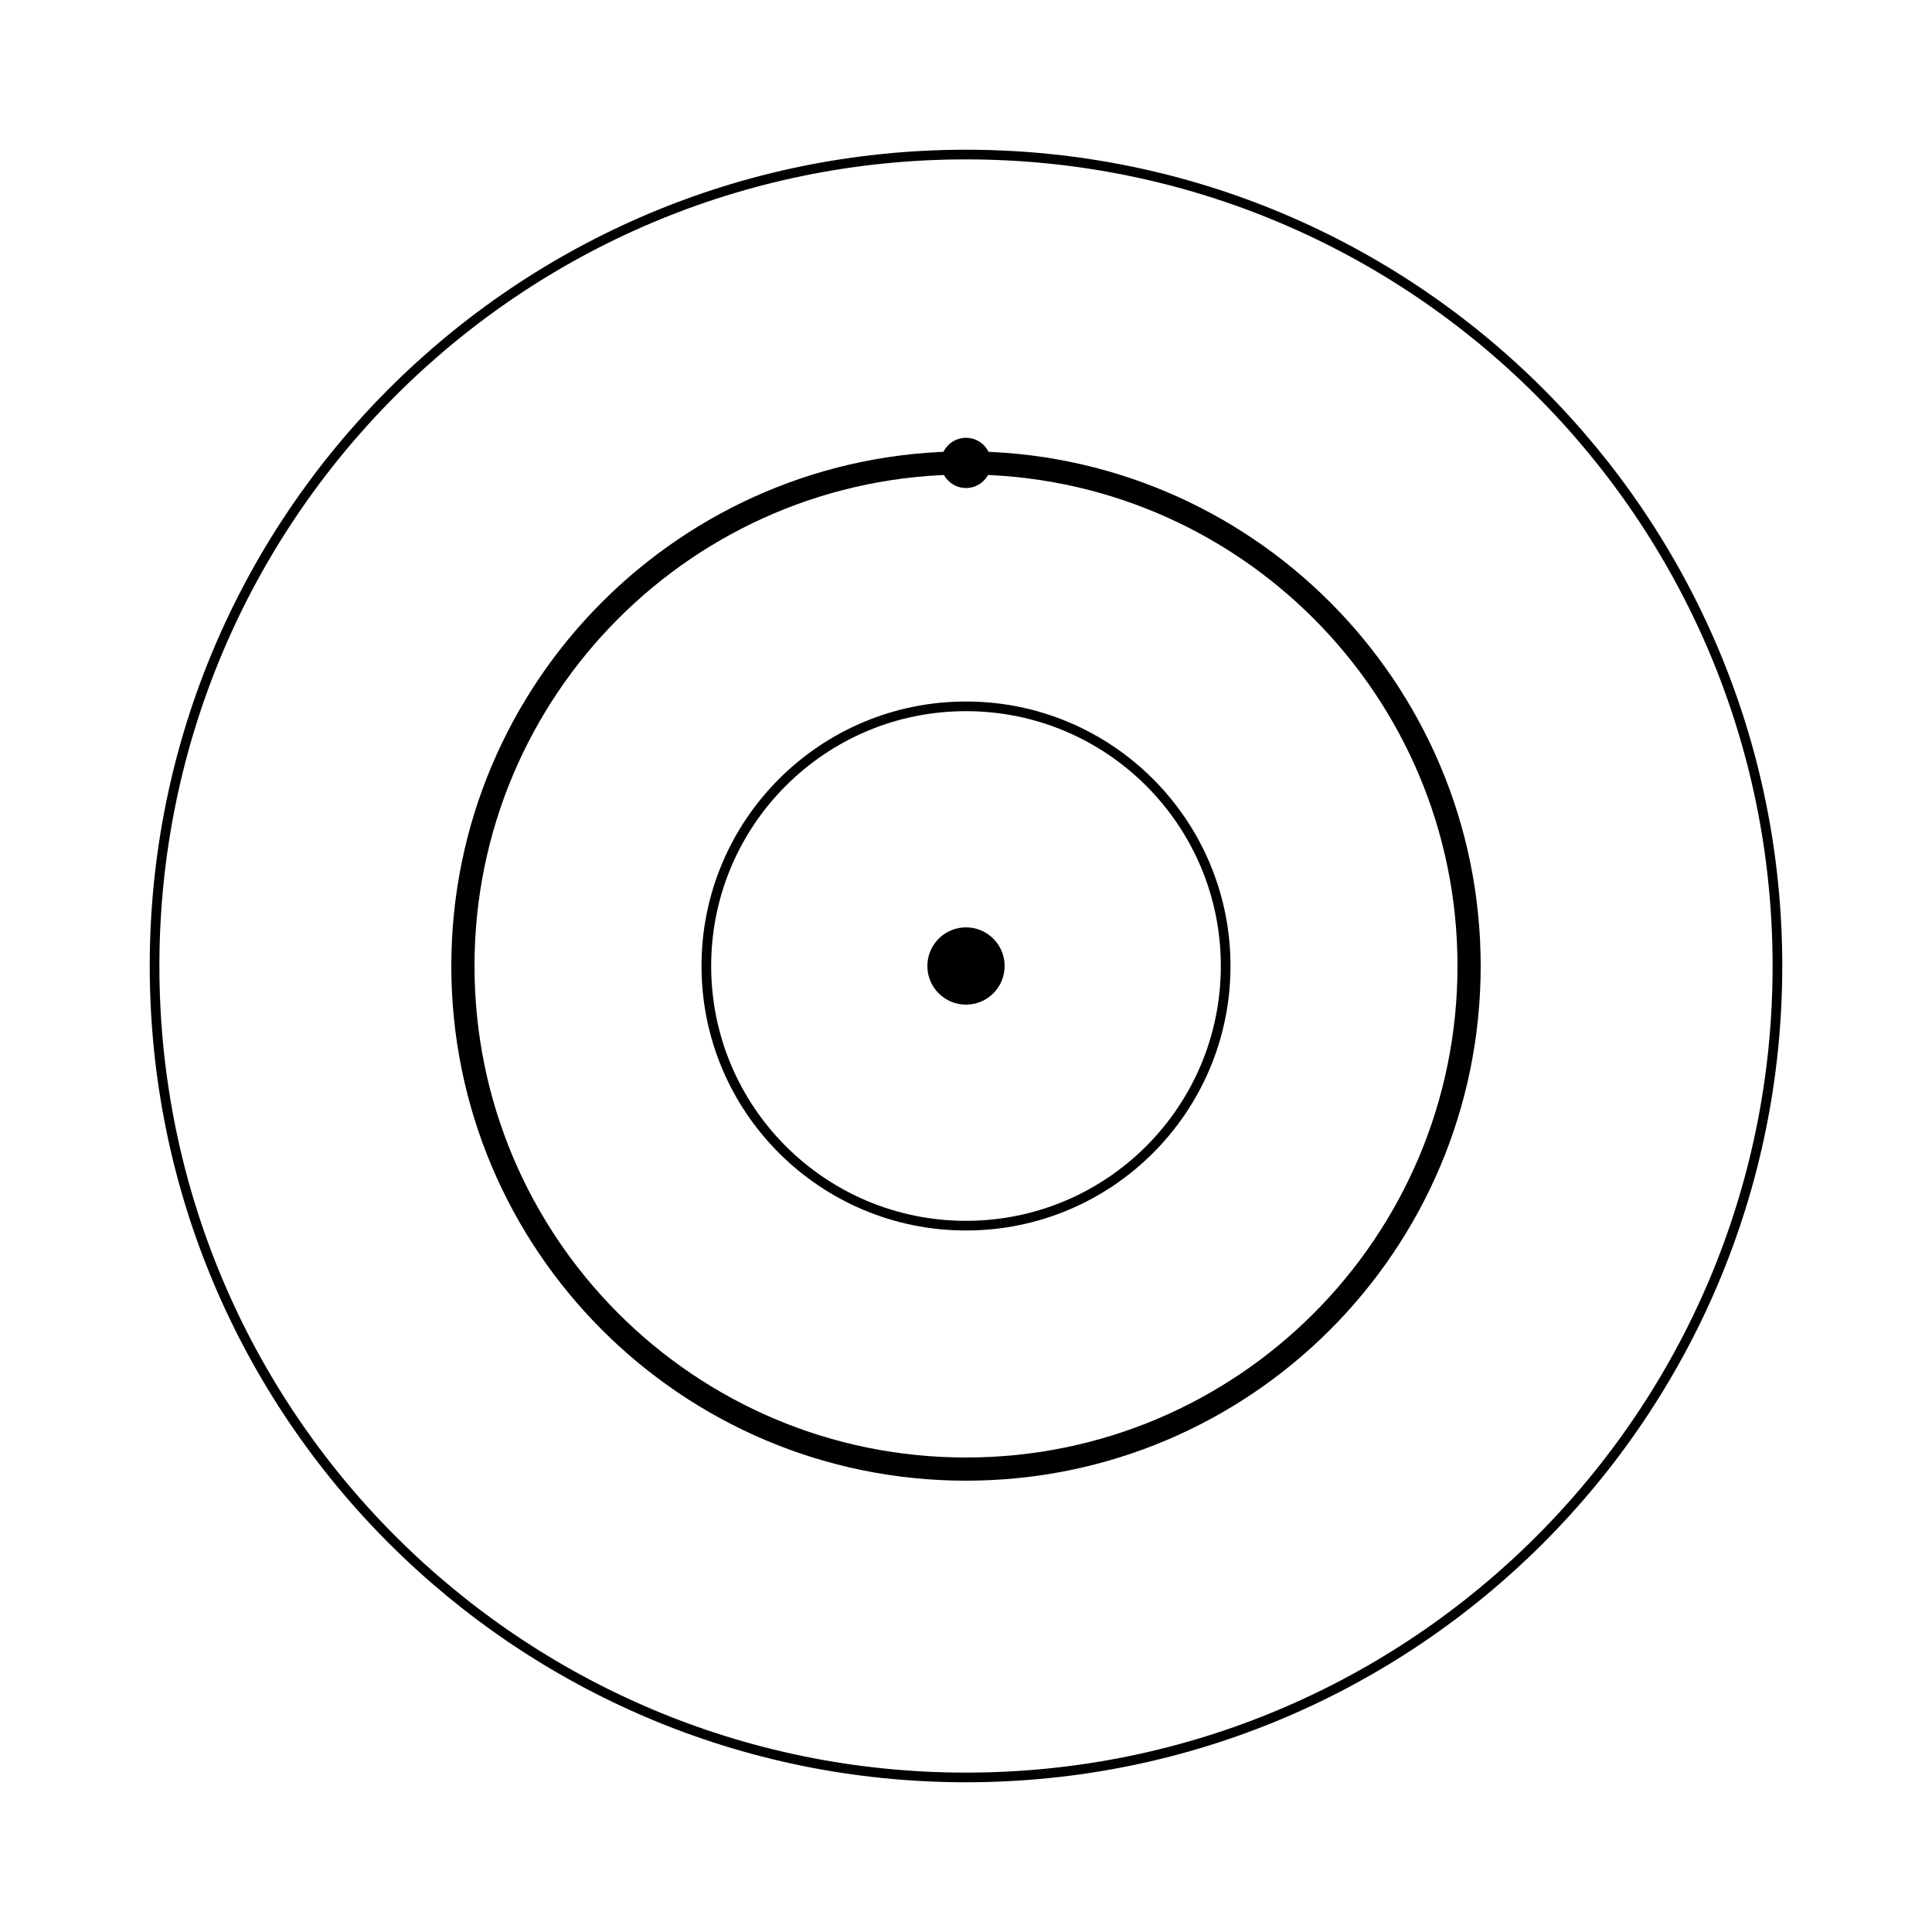
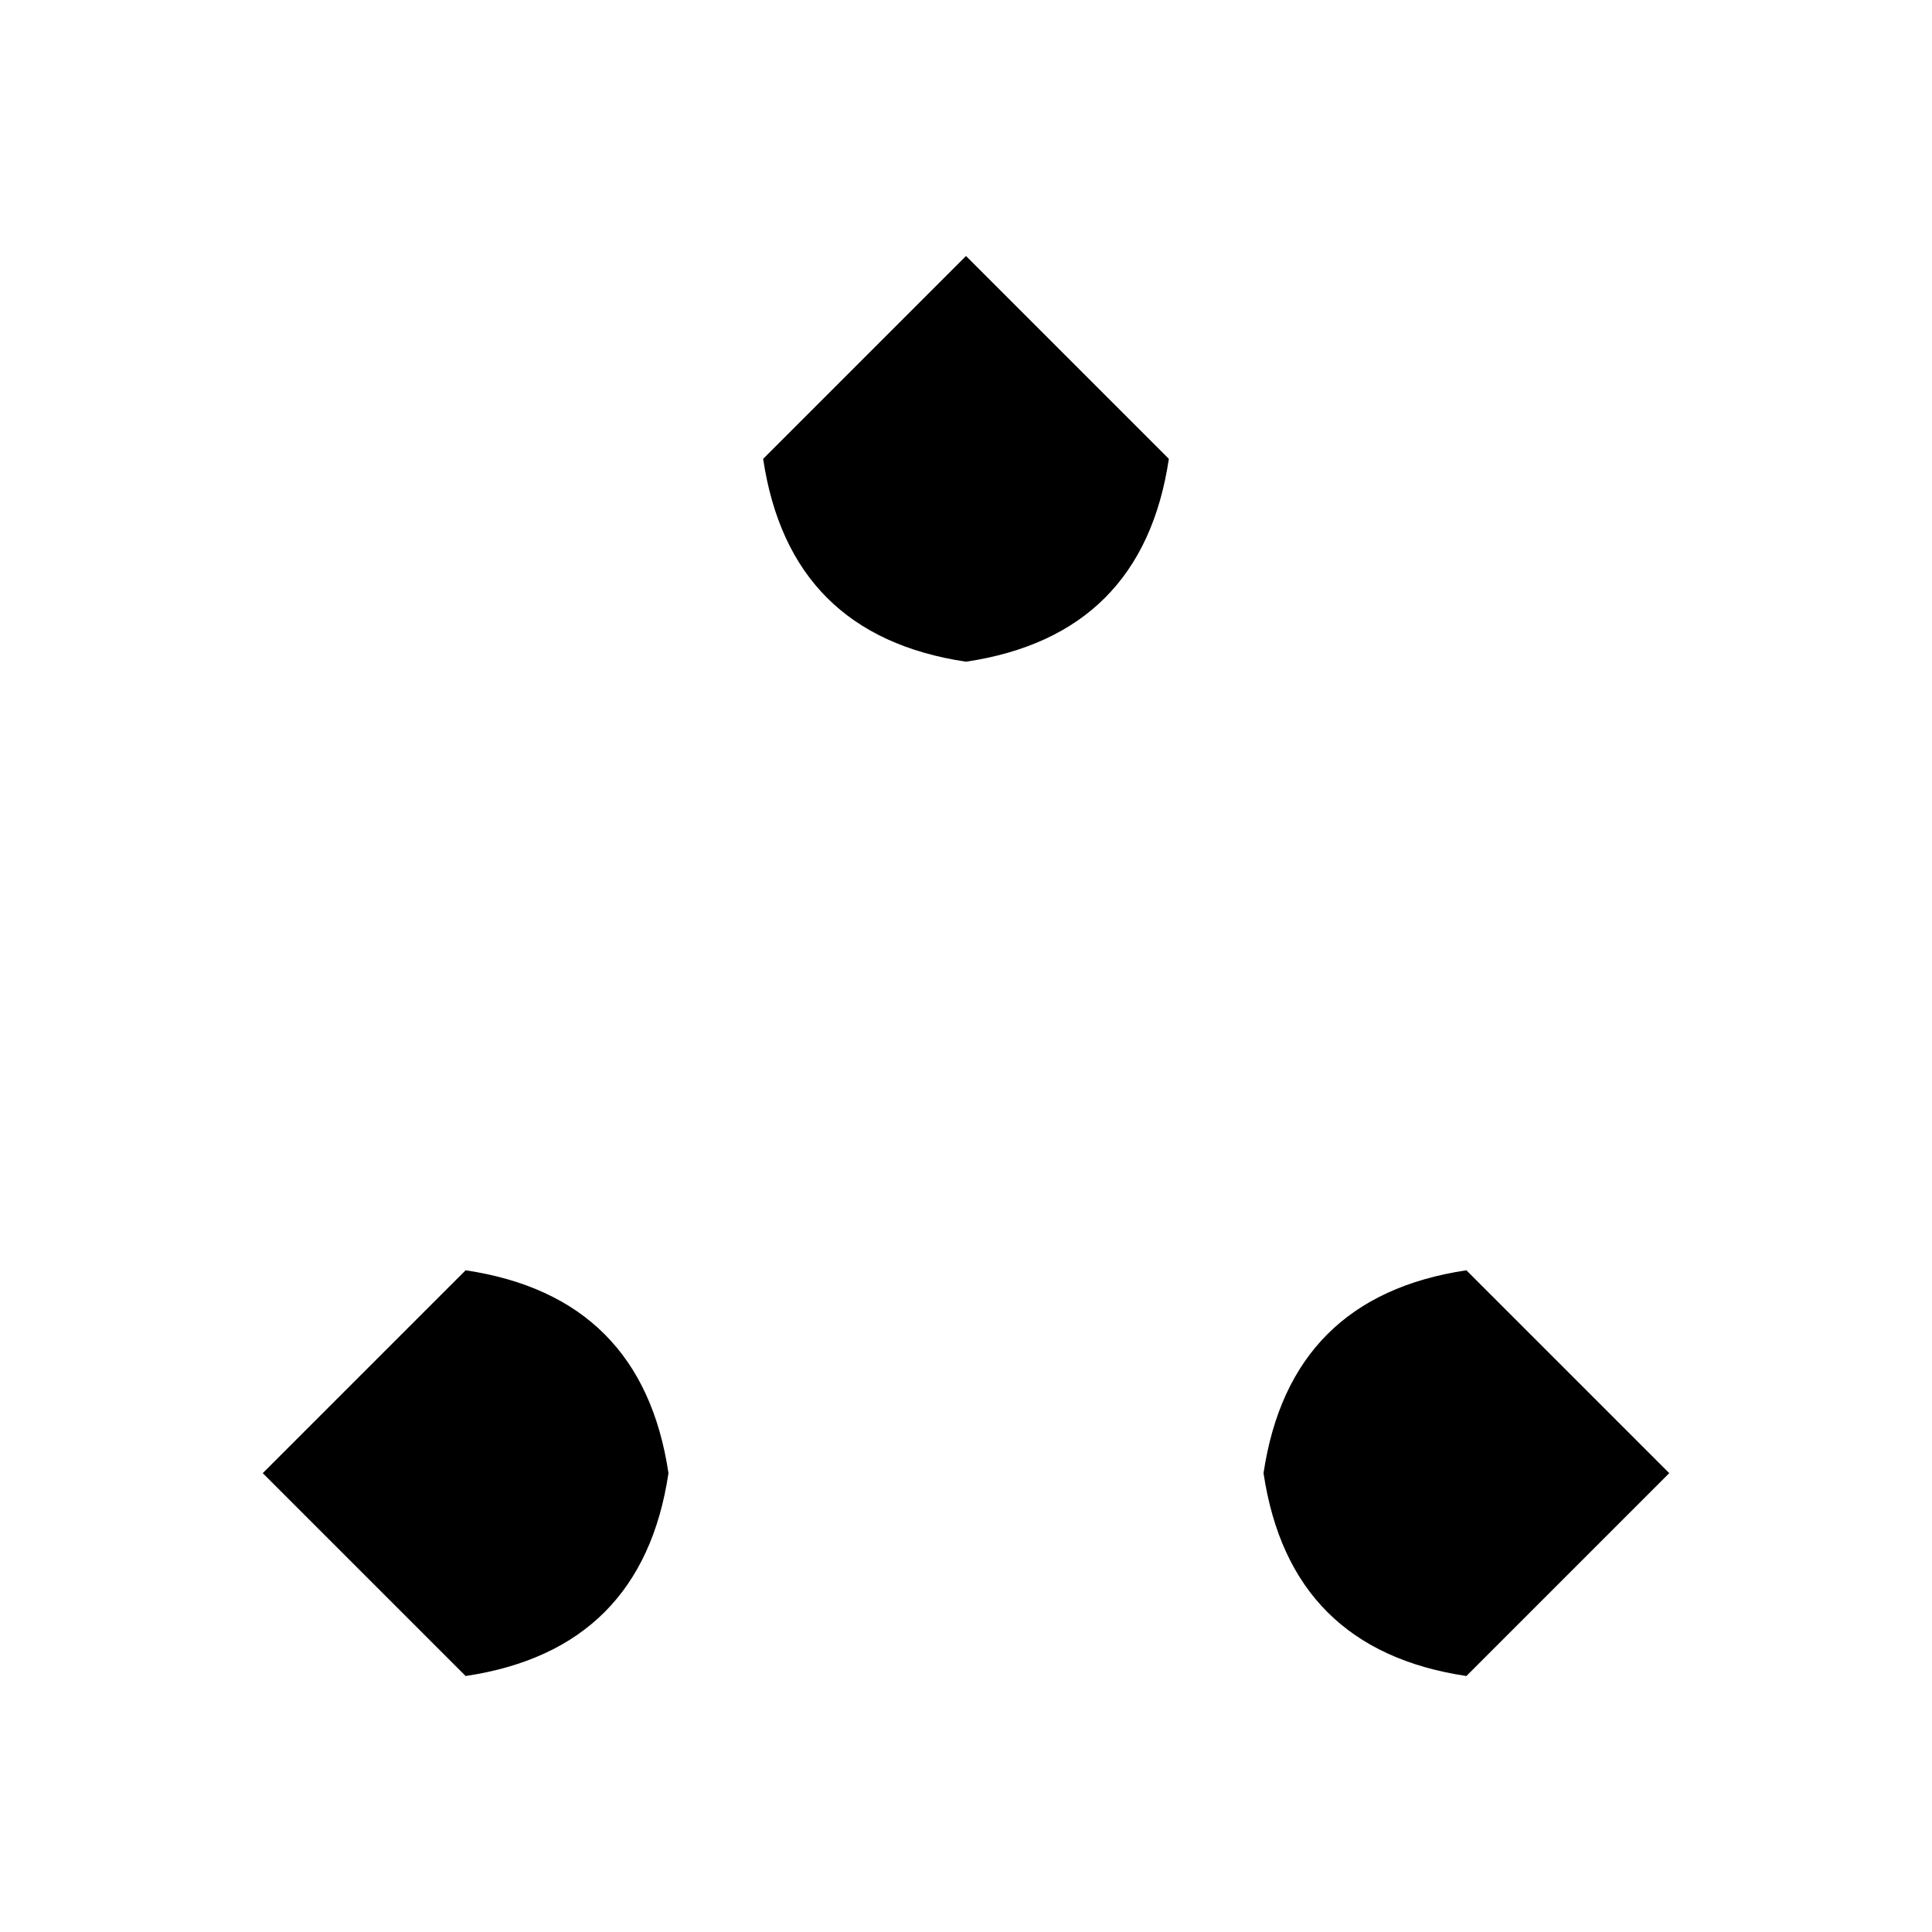
<svg xmlns="http://www.w3.org/2000/svg" viewBox="0 0 200 200" width="200" height="200" role="img" aria-label="Svapna">
-   <g fill="none" stroke="#000000" stroke-linecap="round">
-     <circle cx="100" cy="100" r="84" stroke-width="1" />
-     <circle cx="100" cy="100" r="52.08" stroke-width="2.4" />
-     <circle cx="100" cy="100" r="26.88" stroke-width="1" />
-   </g>
-   <circle cx="100" cy="47.92" r="2.6" fill="#000000" />
-   <circle cx="100" cy="100" r="4" fill="#000000" />
+   <path d="M 100.000 26.500 L 121.000 47.500 Q 118.270 65.770 100.000 68.500 Q 81.730 65.770 79.000 47.500 L 100.000 26.500 Z" fill="#000000" />
+   <path d="M 48.200 131.500 Q 66.470 134.230 69.200 152.500 Q 66.470 170.770 48.200 173.500 L 27.200 152.500 L 48.200 131.500 Z" fill="#000000" />
+   <path d="M 151.800 131.500 L 172.800 152.500 L 151.800 173.500 Q 133.530 170.770 130.800 152.500 Q 133.530 134.230 151.800 131.500 Z" fill="#000000" />
</svg>
